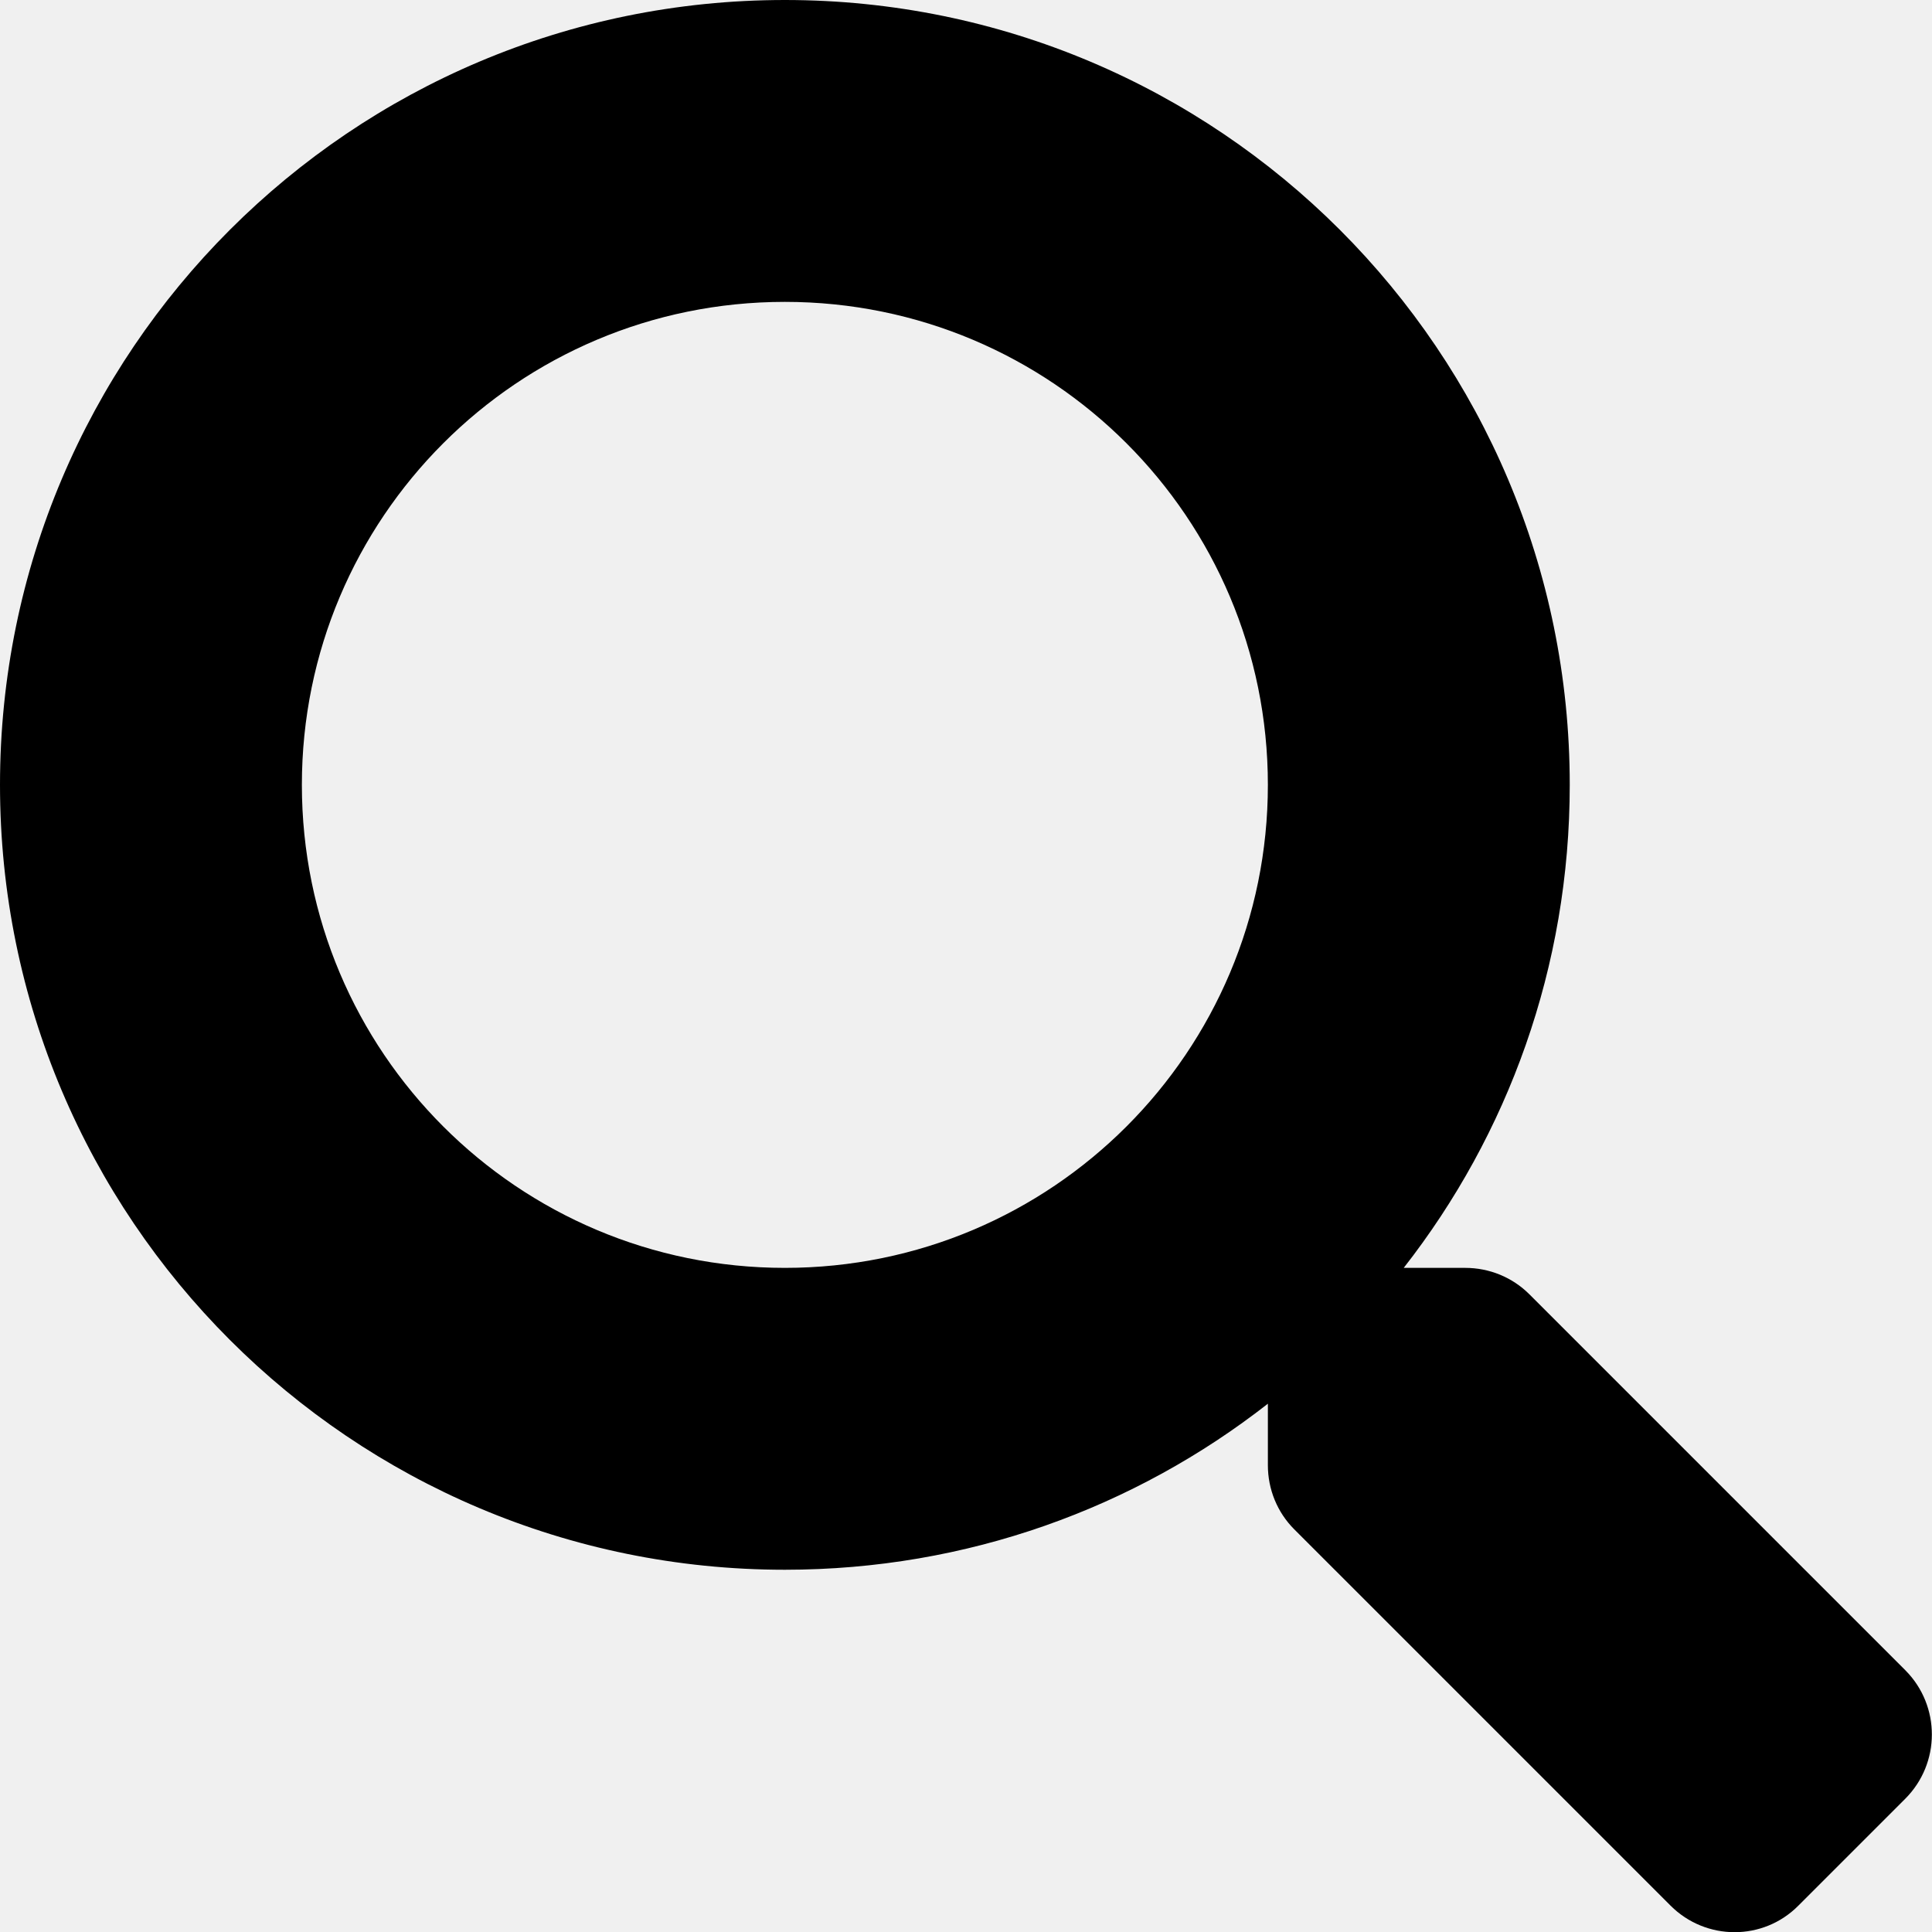
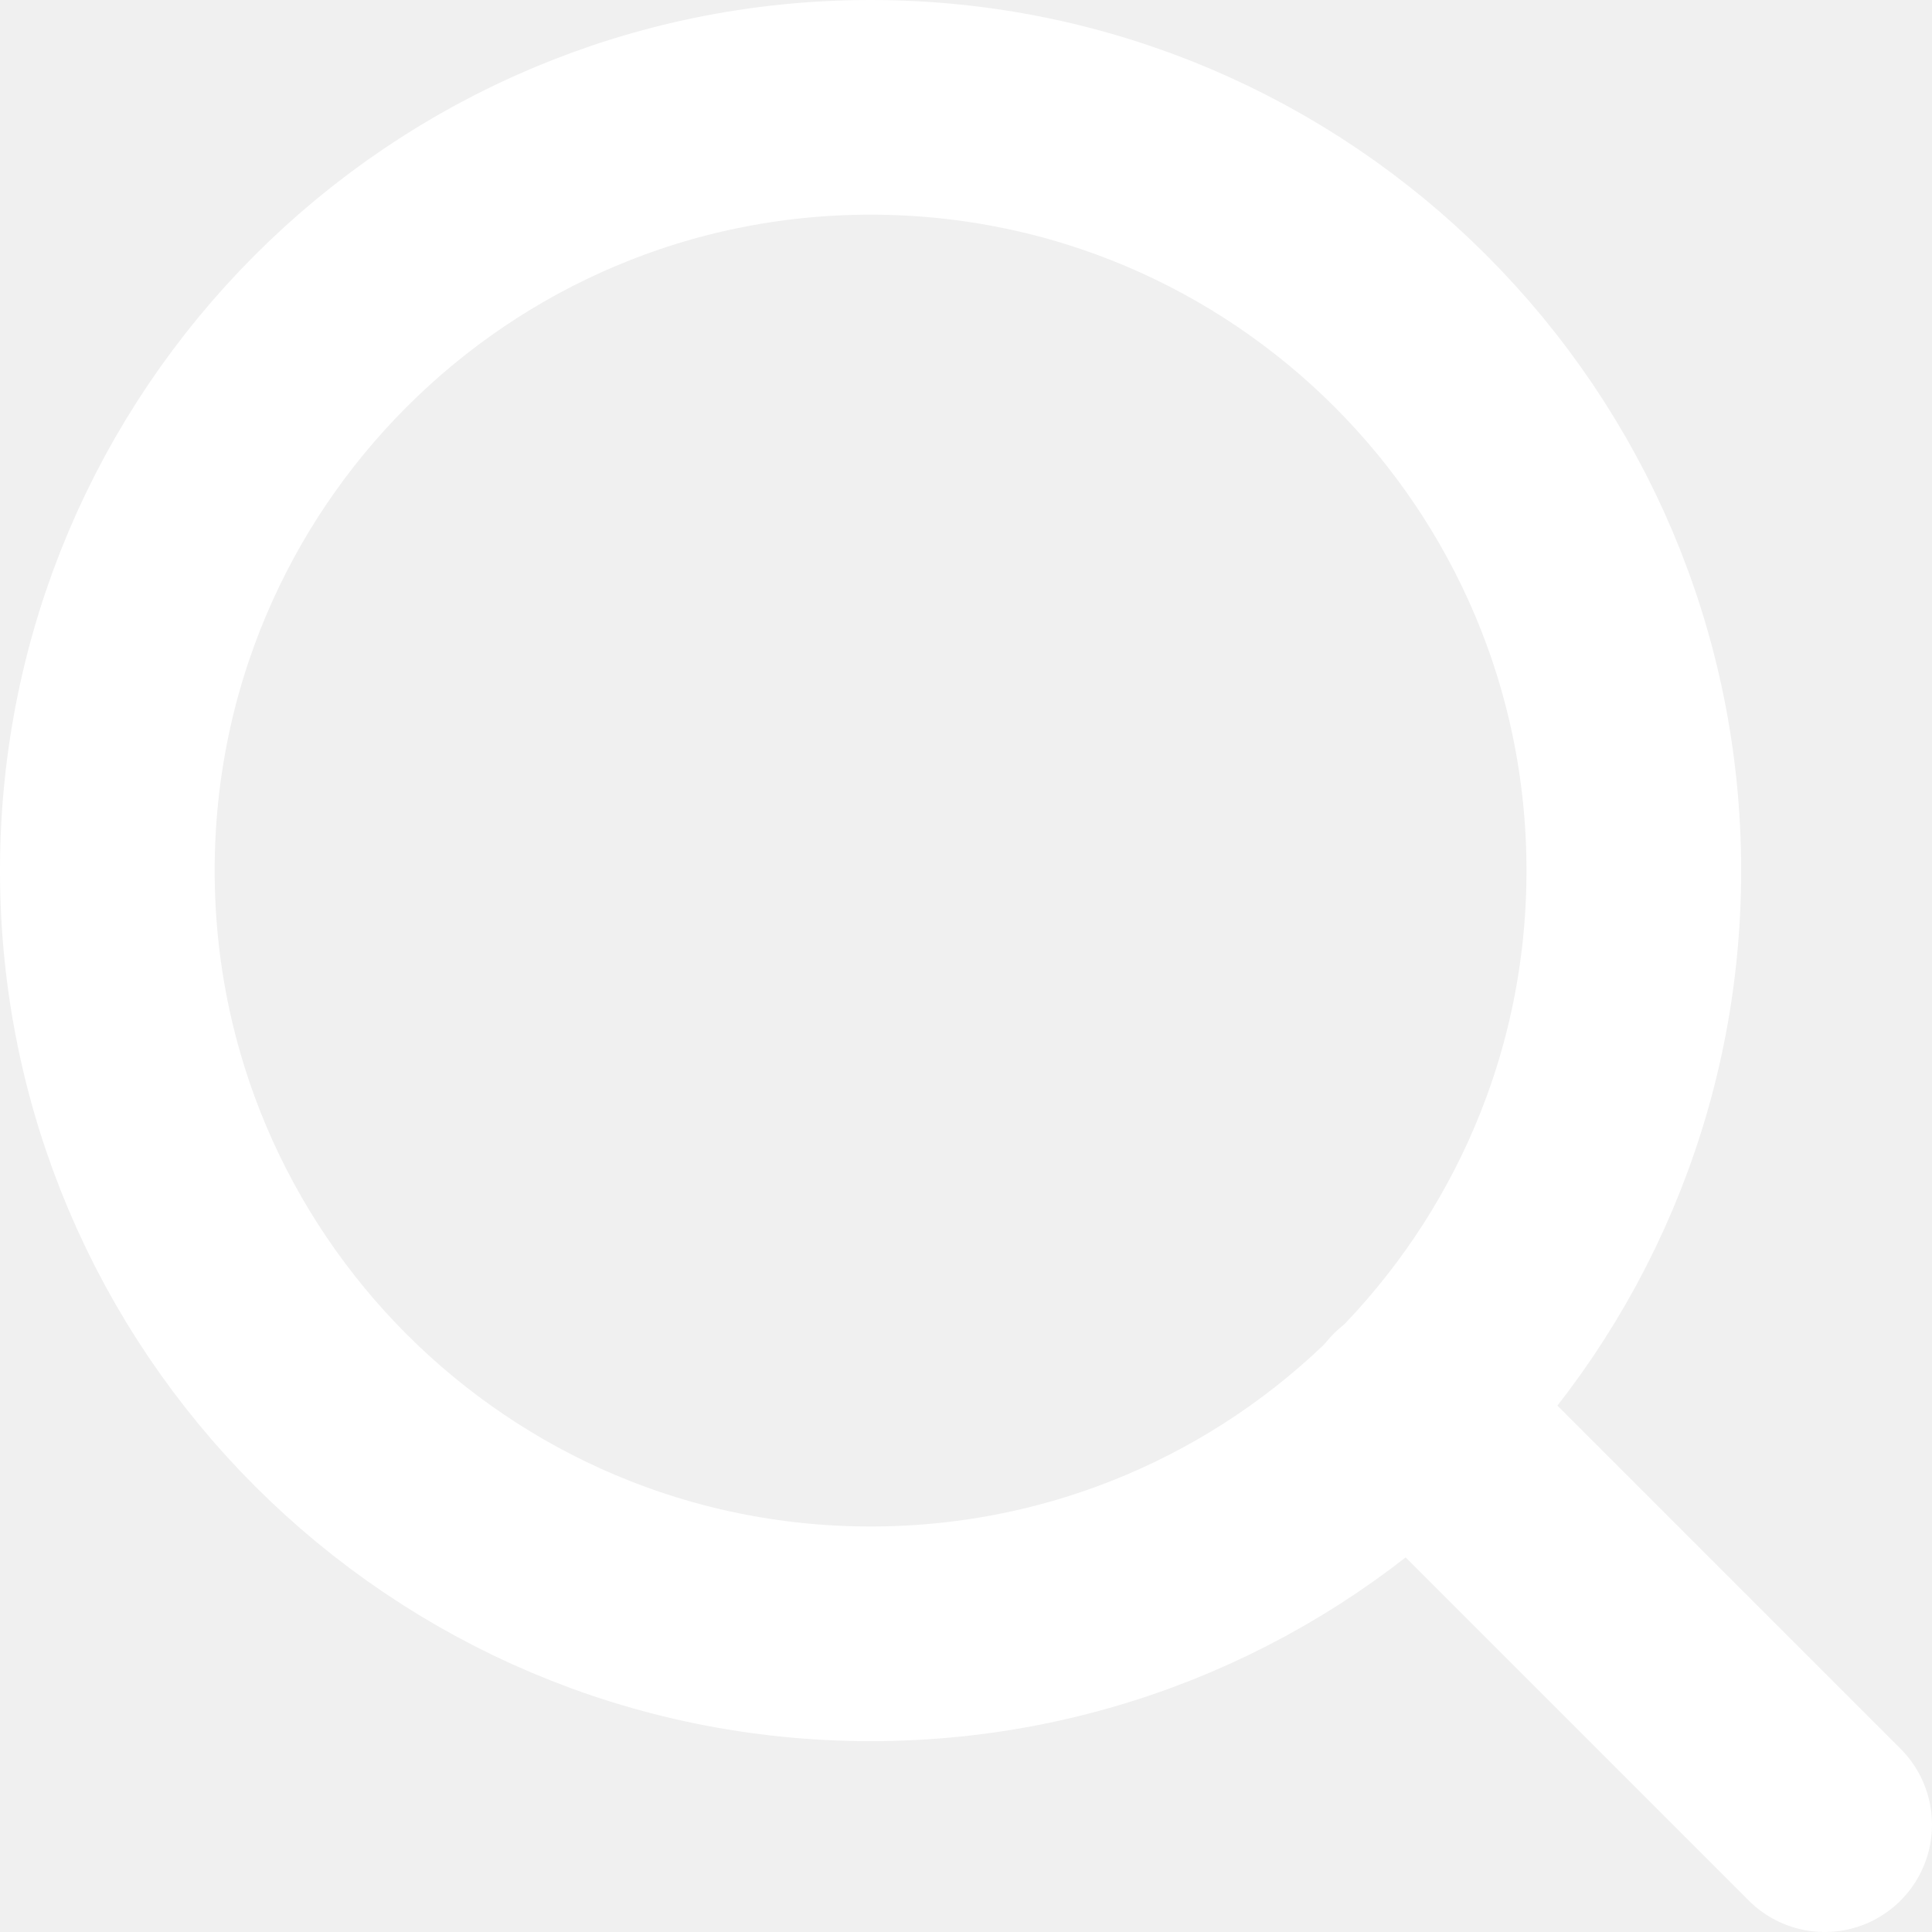
- <svg xmlns="http://www.w3.org/2000/svg" aria-hidden="true" focusable="false" data-prefix="fas" data-icon="search" class="svg-inline--fa fa-search fa-w-16" role="img" viewBox="0 0 512 512">
-   <path fill="currentColor" d="M505 442.7L405.3 343c-4.5-4.5-10.6-7-17-7H372c27.6-35.3 44-79.7 44-128C416 93.1 322.9 0 208 0S0 93.1 0 208s93.1 208 208 208c48.3 0 92.7-16.4 128-44v16.3c0 6.4 2.5 12.5 7 17l99.7 99.7c9.4 9.4 24.6 9.4 33.9 0l28.3-28.3c9.4-9.4 9.4-24.6.1-34zM208 336c-70.7 0-128-57.2-128-128 0-70.7 57.2-128 128-128 70.7 0 128 57.2 128 128 0 70.7-57.2 128-128 128z" />
+ <svg xmlns="http://www.w3.org/2000/svg" width="18" height="18" viewBox="0 0 18 18" fill="none">
+   <path fill-rule="evenodd" clip-rule="evenodd" d="M8.111 15.222C12.039 15.222 15.222 12.039 15.222 8.111C15.222 4.184 12.039 1 8.111 1C4.184 1 1 4.184 1 8.111C1 12.039 4.184 15.222 8.111 15.222Z" stroke="white" stroke-width="2" stroke-linecap="round" stroke-linejoin="round" />
+   <path d="M17 17L13.133 13.133" stroke="white" stroke-width="2" stroke-linecap="round" stroke-linejoin="round" />
</svg>
